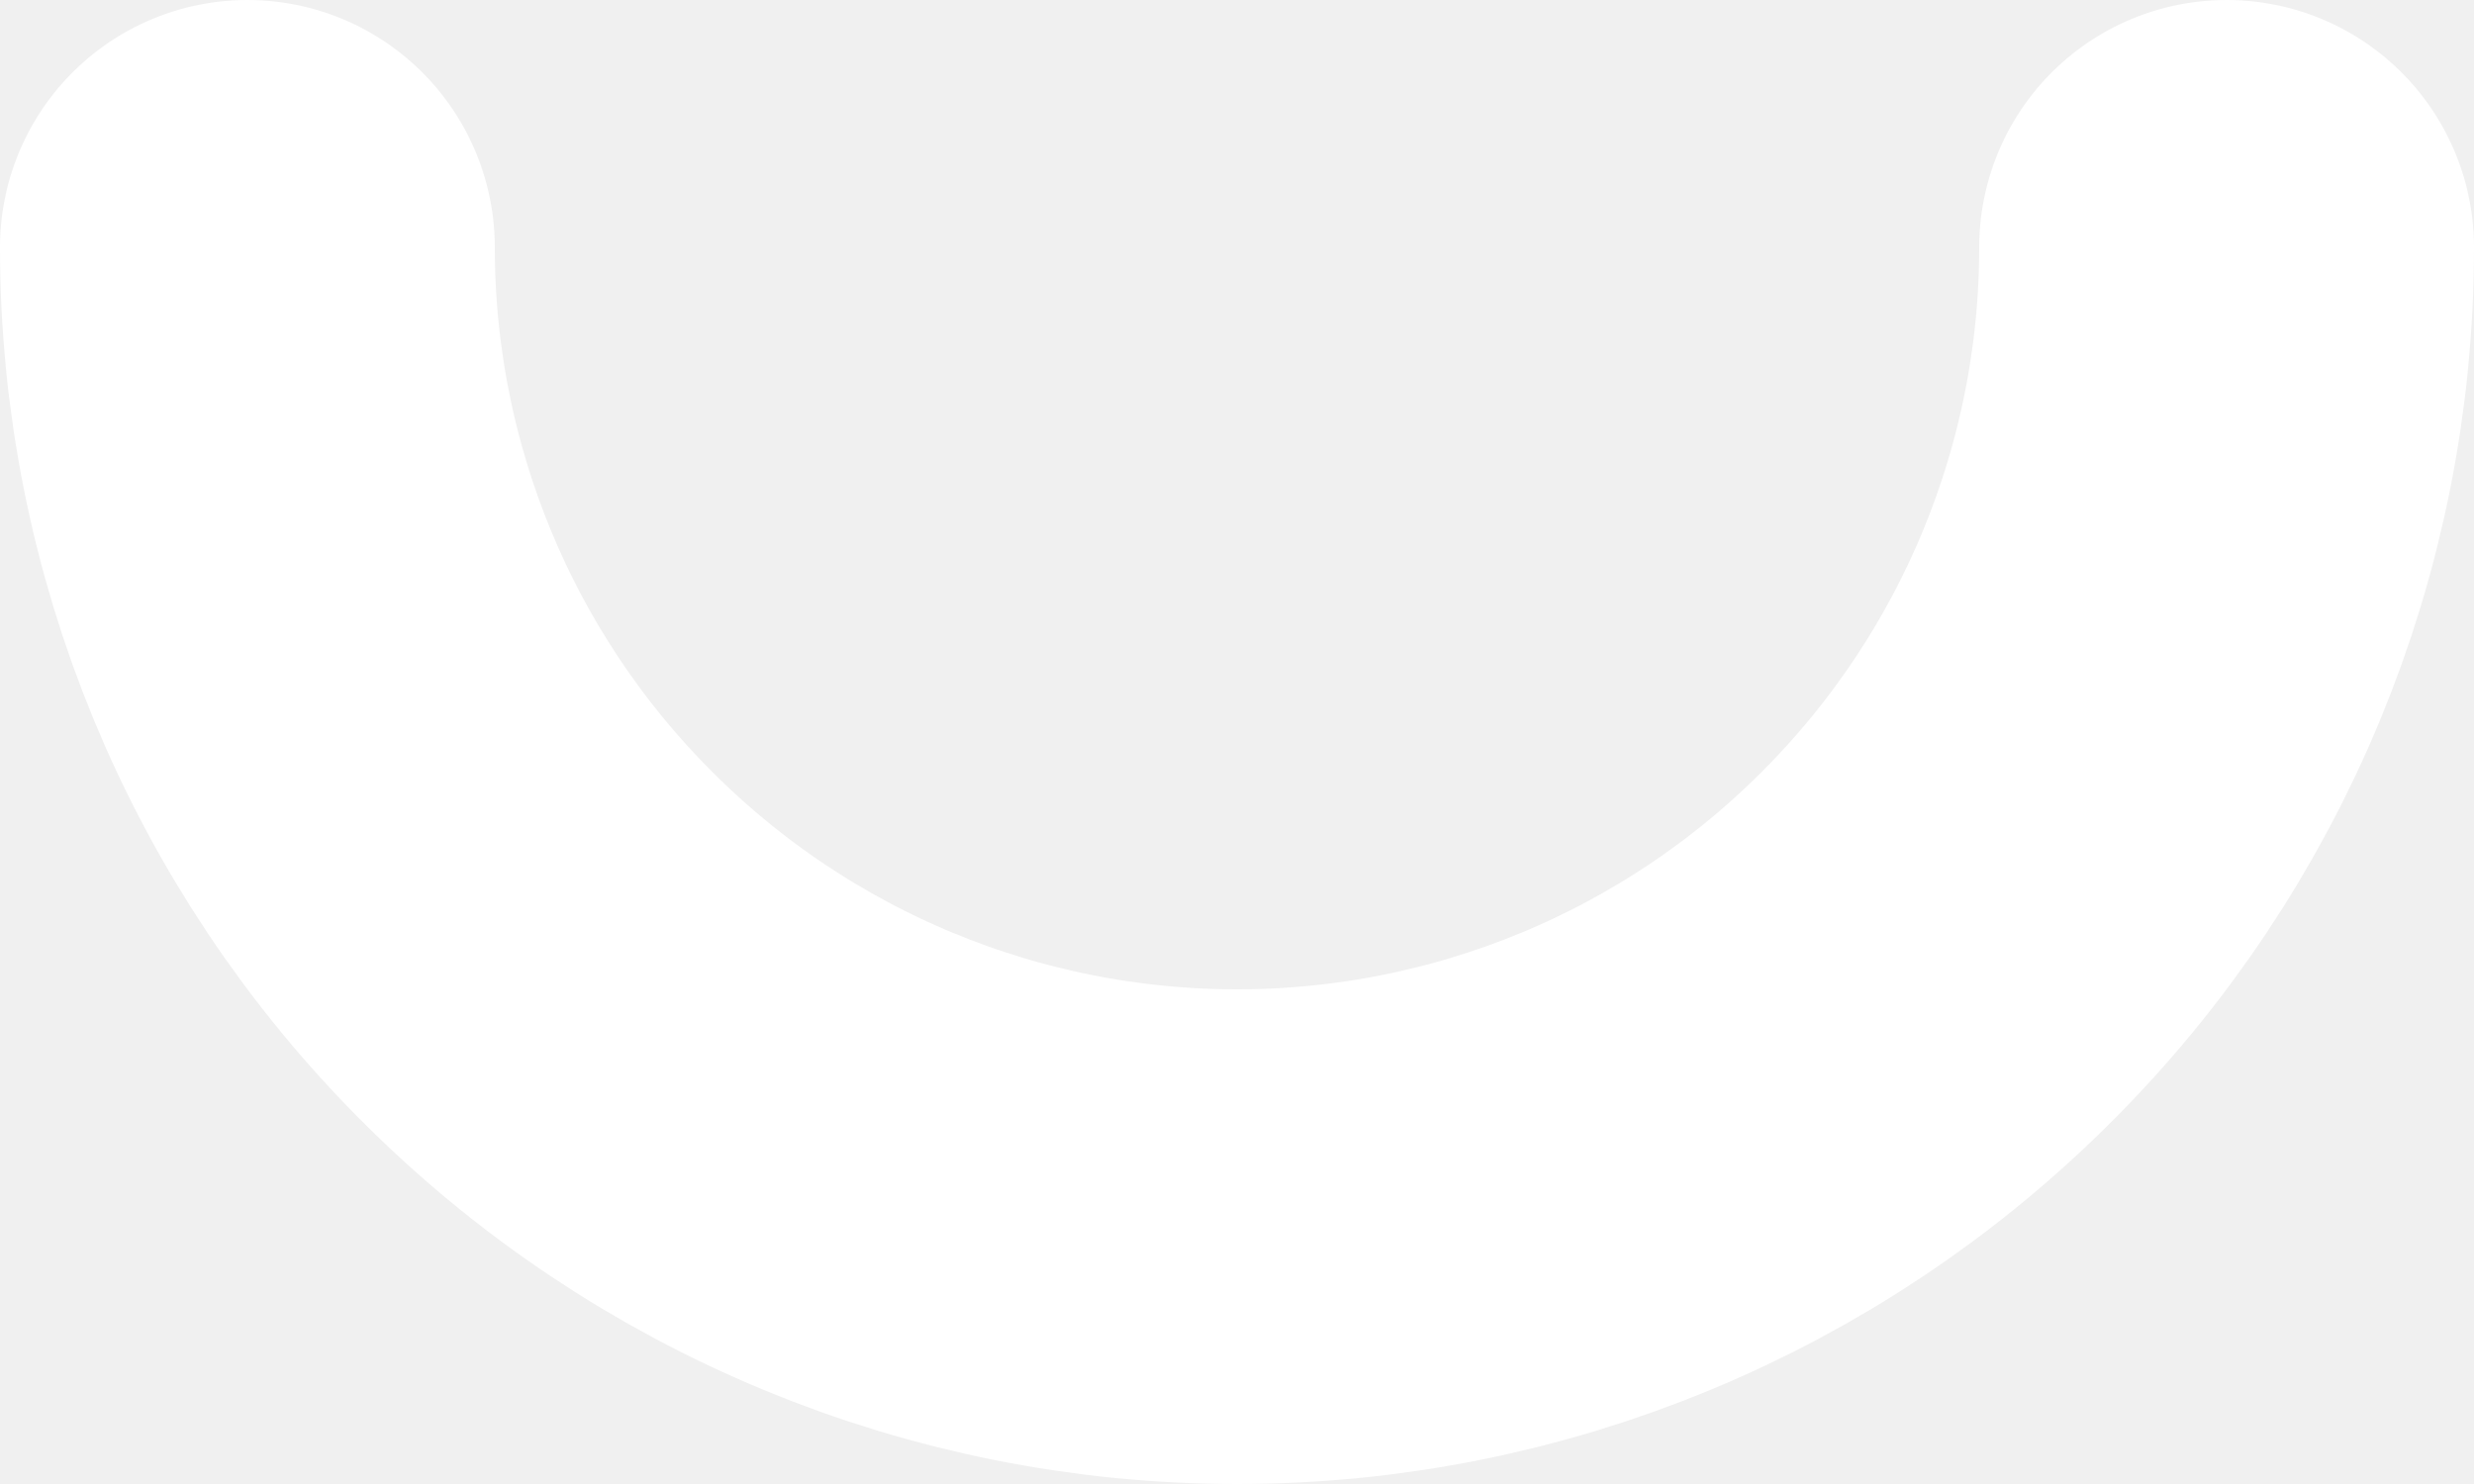
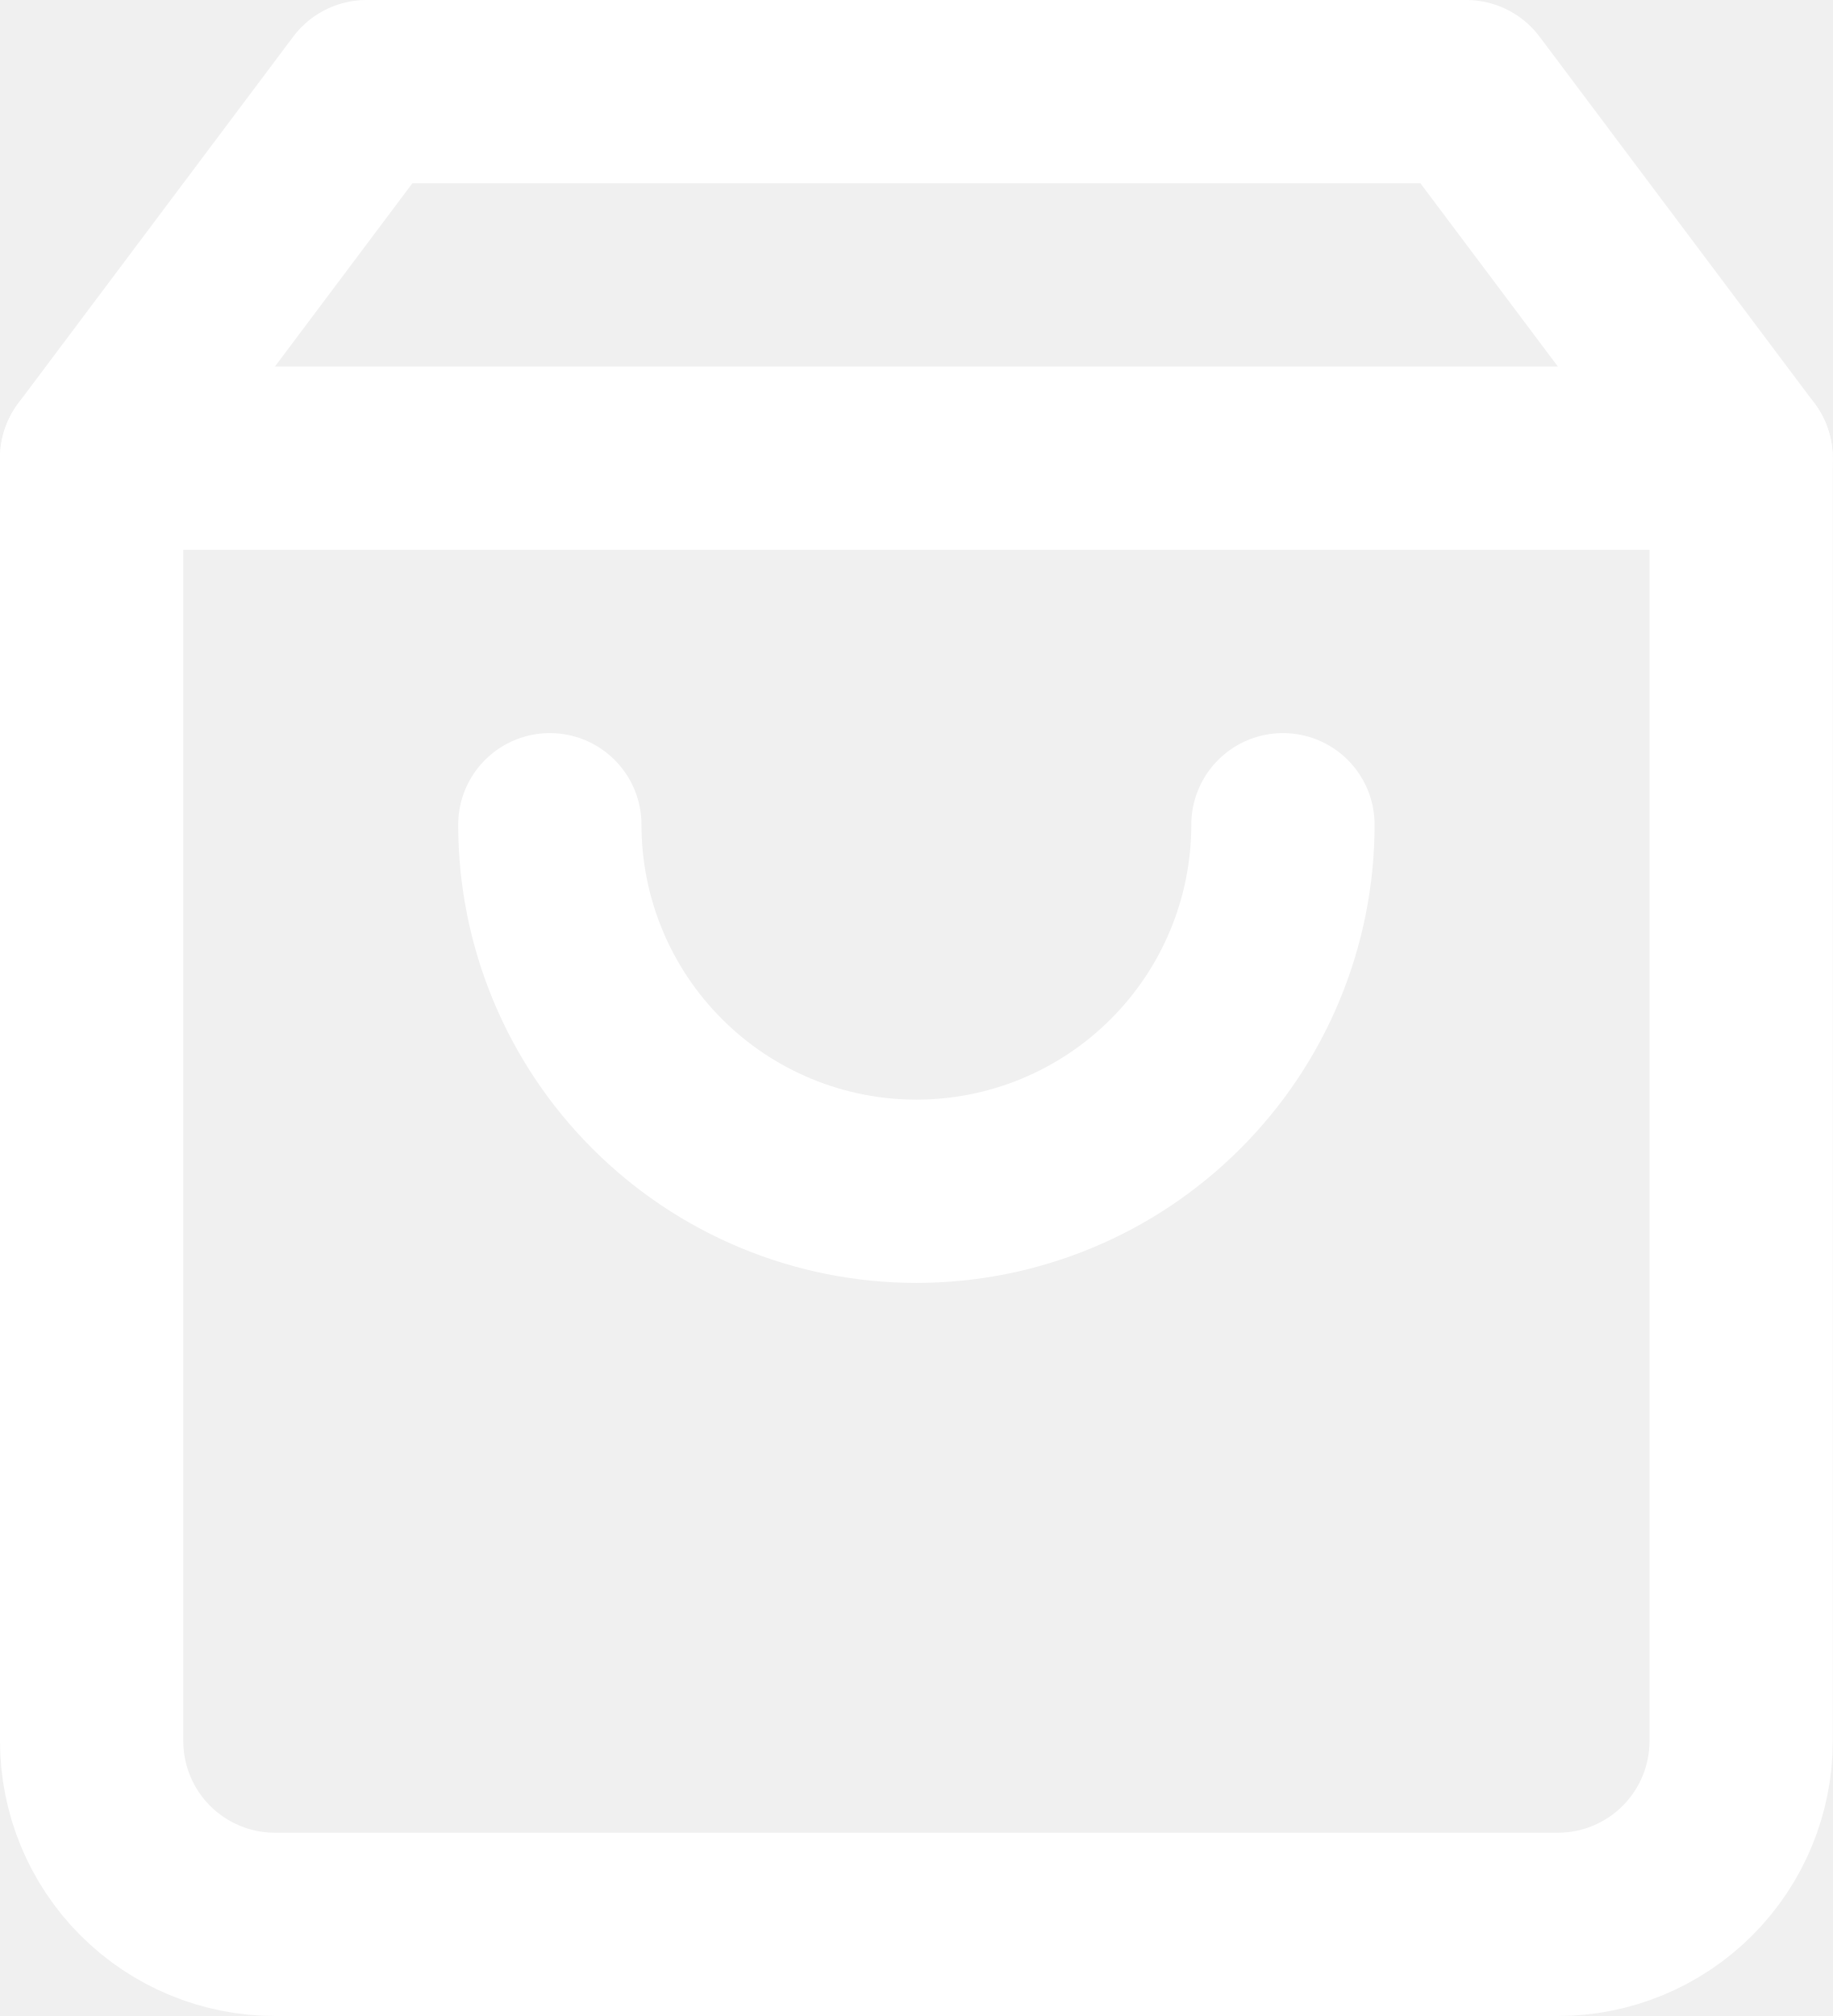
- <svg xmlns="http://www.w3.org/2000/svg" width="10" height="6" viewBox="0 0 10 6" fill="none">
-   <path d="M9 1C9 2.061 8.579 3.078 7.828 3.828C7.078 4.579 6.061 5 5 5C3.939 5 2.922 4.579 2.172 3.828C1.421 3.078 1 2.061 1 1" stroke="white" stroke-width="2" stroke-linecap="round" stroke-linejoin="round" />
+ <svg xmlns="http://www.w3.org/2000/svg" width="20" height="22" viewBox="0 0 20 22" fill="none">
+   <path d="M4 1L1 5V19C1 19.53 1.211 20.039 1.586 20.414C1.961 20.789 2.47 21 3 21H17C17.53 21 18.039 20.789 18.414 20.414C18.789 20.039 19 19.53 19 19V5L16 1H4Z" stroke="white" stroke-width="2" stroke-linecap="round" stroke-linejoin="round" />
+   <path d="M1 5H19" stroke="white" stroke-width="2" stroke-linecap="round" stroke-linejoin="round" />
+   <path d="M14 9C14 10.061 13.579 11.078 12.828 11.828C12.078 12.579 11.061 13 10 13C8.939 13 7.922 12.579 7.172 11.828C6.421 11.078 6 10.061 6 9" stroke="white" stroke-width="2" stroke-linecap="round" stroke-linejoin="round" />
</svg>
